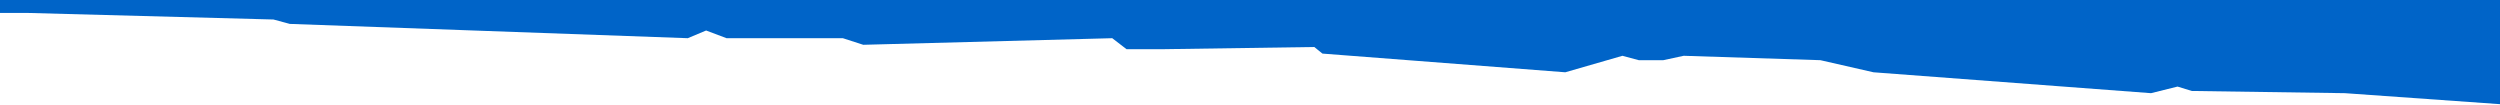
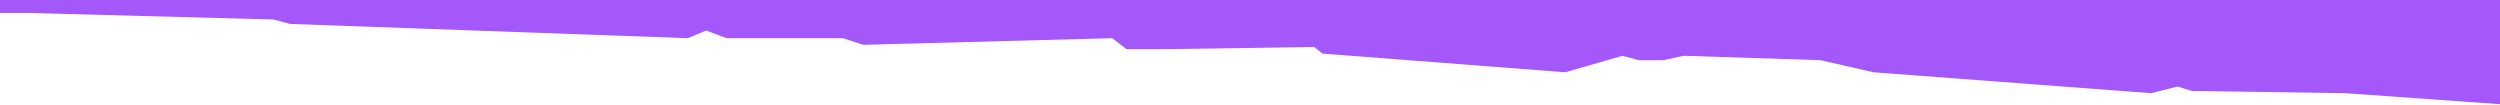
<svg xmlns="http://www.w3.org/2000/svg" width="1920" height="80" viewBox="0 0 1920 80" fill="none">
-   <path d="M20.375 9.912H0V0L1920 3.83175e-05V80L1800.88 71.556L1683.33 69.867L1672.36 66.489L1651.99 71.556L1438.83 55.511L1398.08 46.222L1293.06 42.845L1277.39 46.222H1258.58L1246.04 42.845L1202.15 55.511L1015.64 41.156L1009.37 36.089L893.388 37.778H865.176L854.204 29.334L662.988 34.4L647.315 29.334H557.976L542.303 23.423L528.196 29.334L222.563 18.356L210.024 14.978L20.375 9.912Z" fill="#0064C8" />
+   <path d="M20.375 9.912H0V0L1920 3.83175e-05V80L1800.88 71.556L1683.33 69.867L1672.36 66.489L1651.99 71.556L1438.83 55.511L1398.08 46.222L1293.06 42.845L1277.39 46.222H1258.58L1246.04 42.845L1202.15 55.511L1015.64 41.156L1009.37 36.089L893.388 37.778H865.176L854.204 29.334L662.988 34.4L647.315 29.334H557.976L542.303 23.423L528.196 29.334L222.563 18.356L210.024 14.978L20.375 9.912Z" fill="#A558FA" />
</svg>
